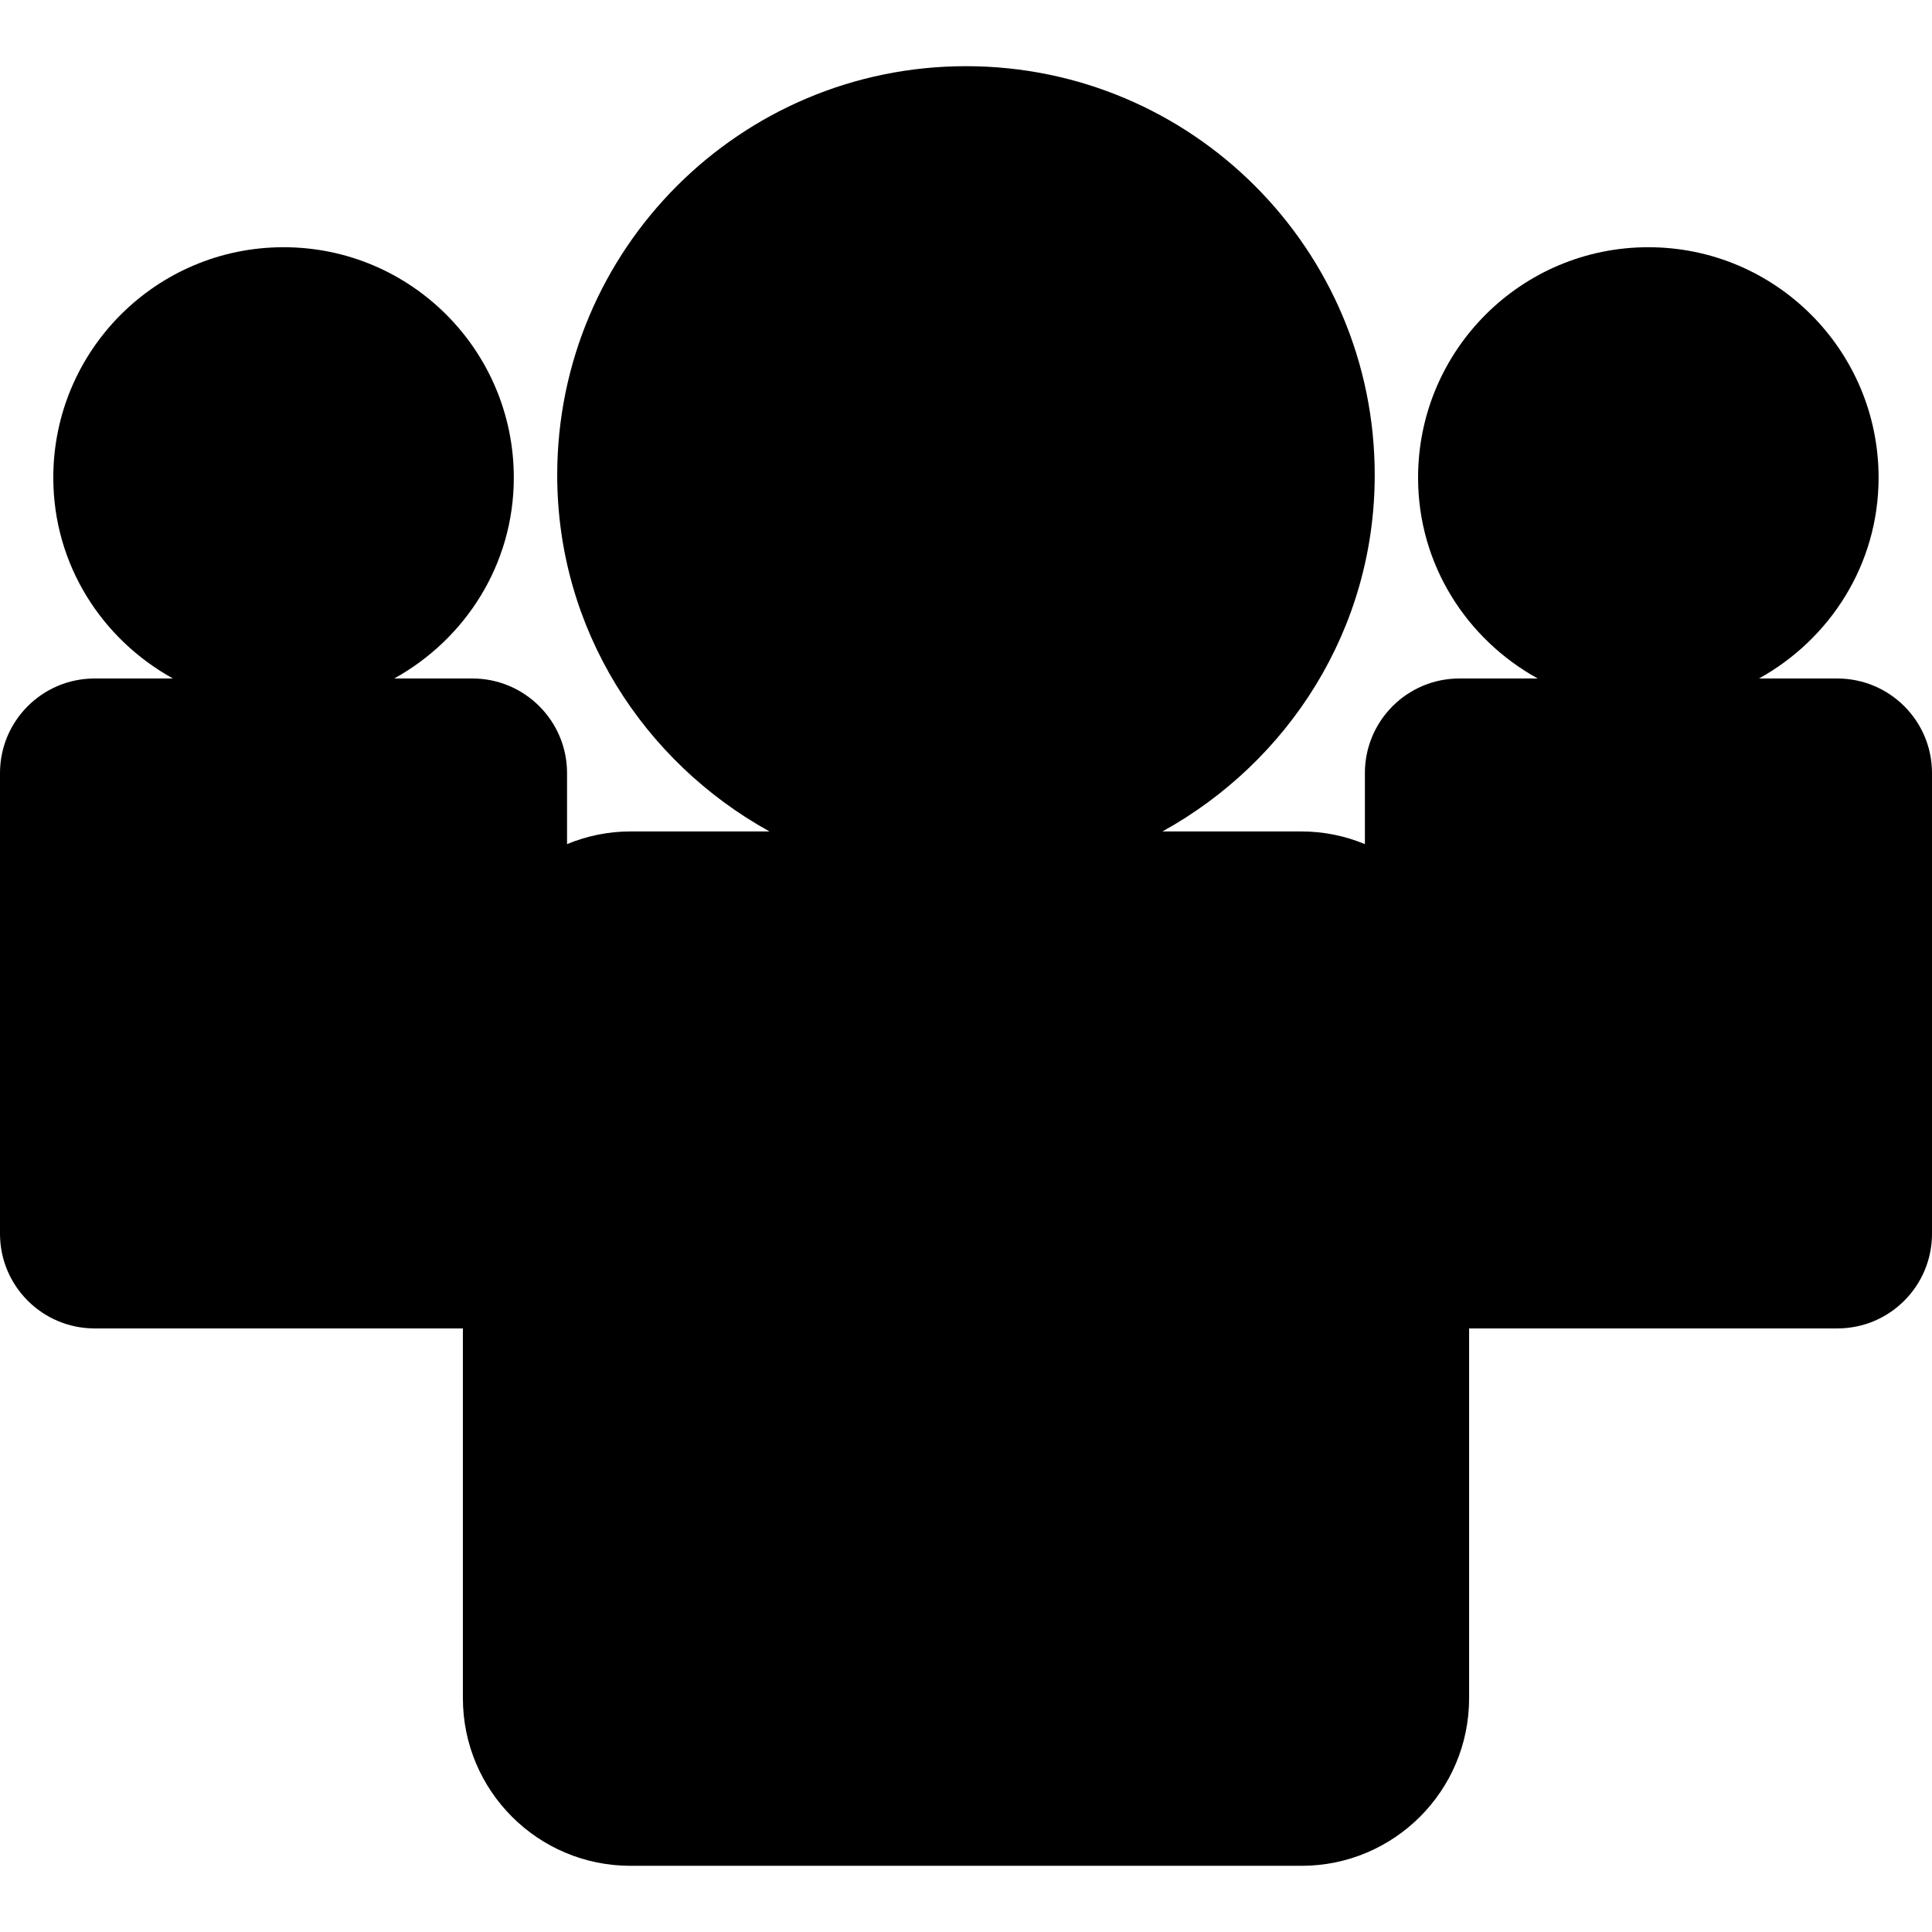
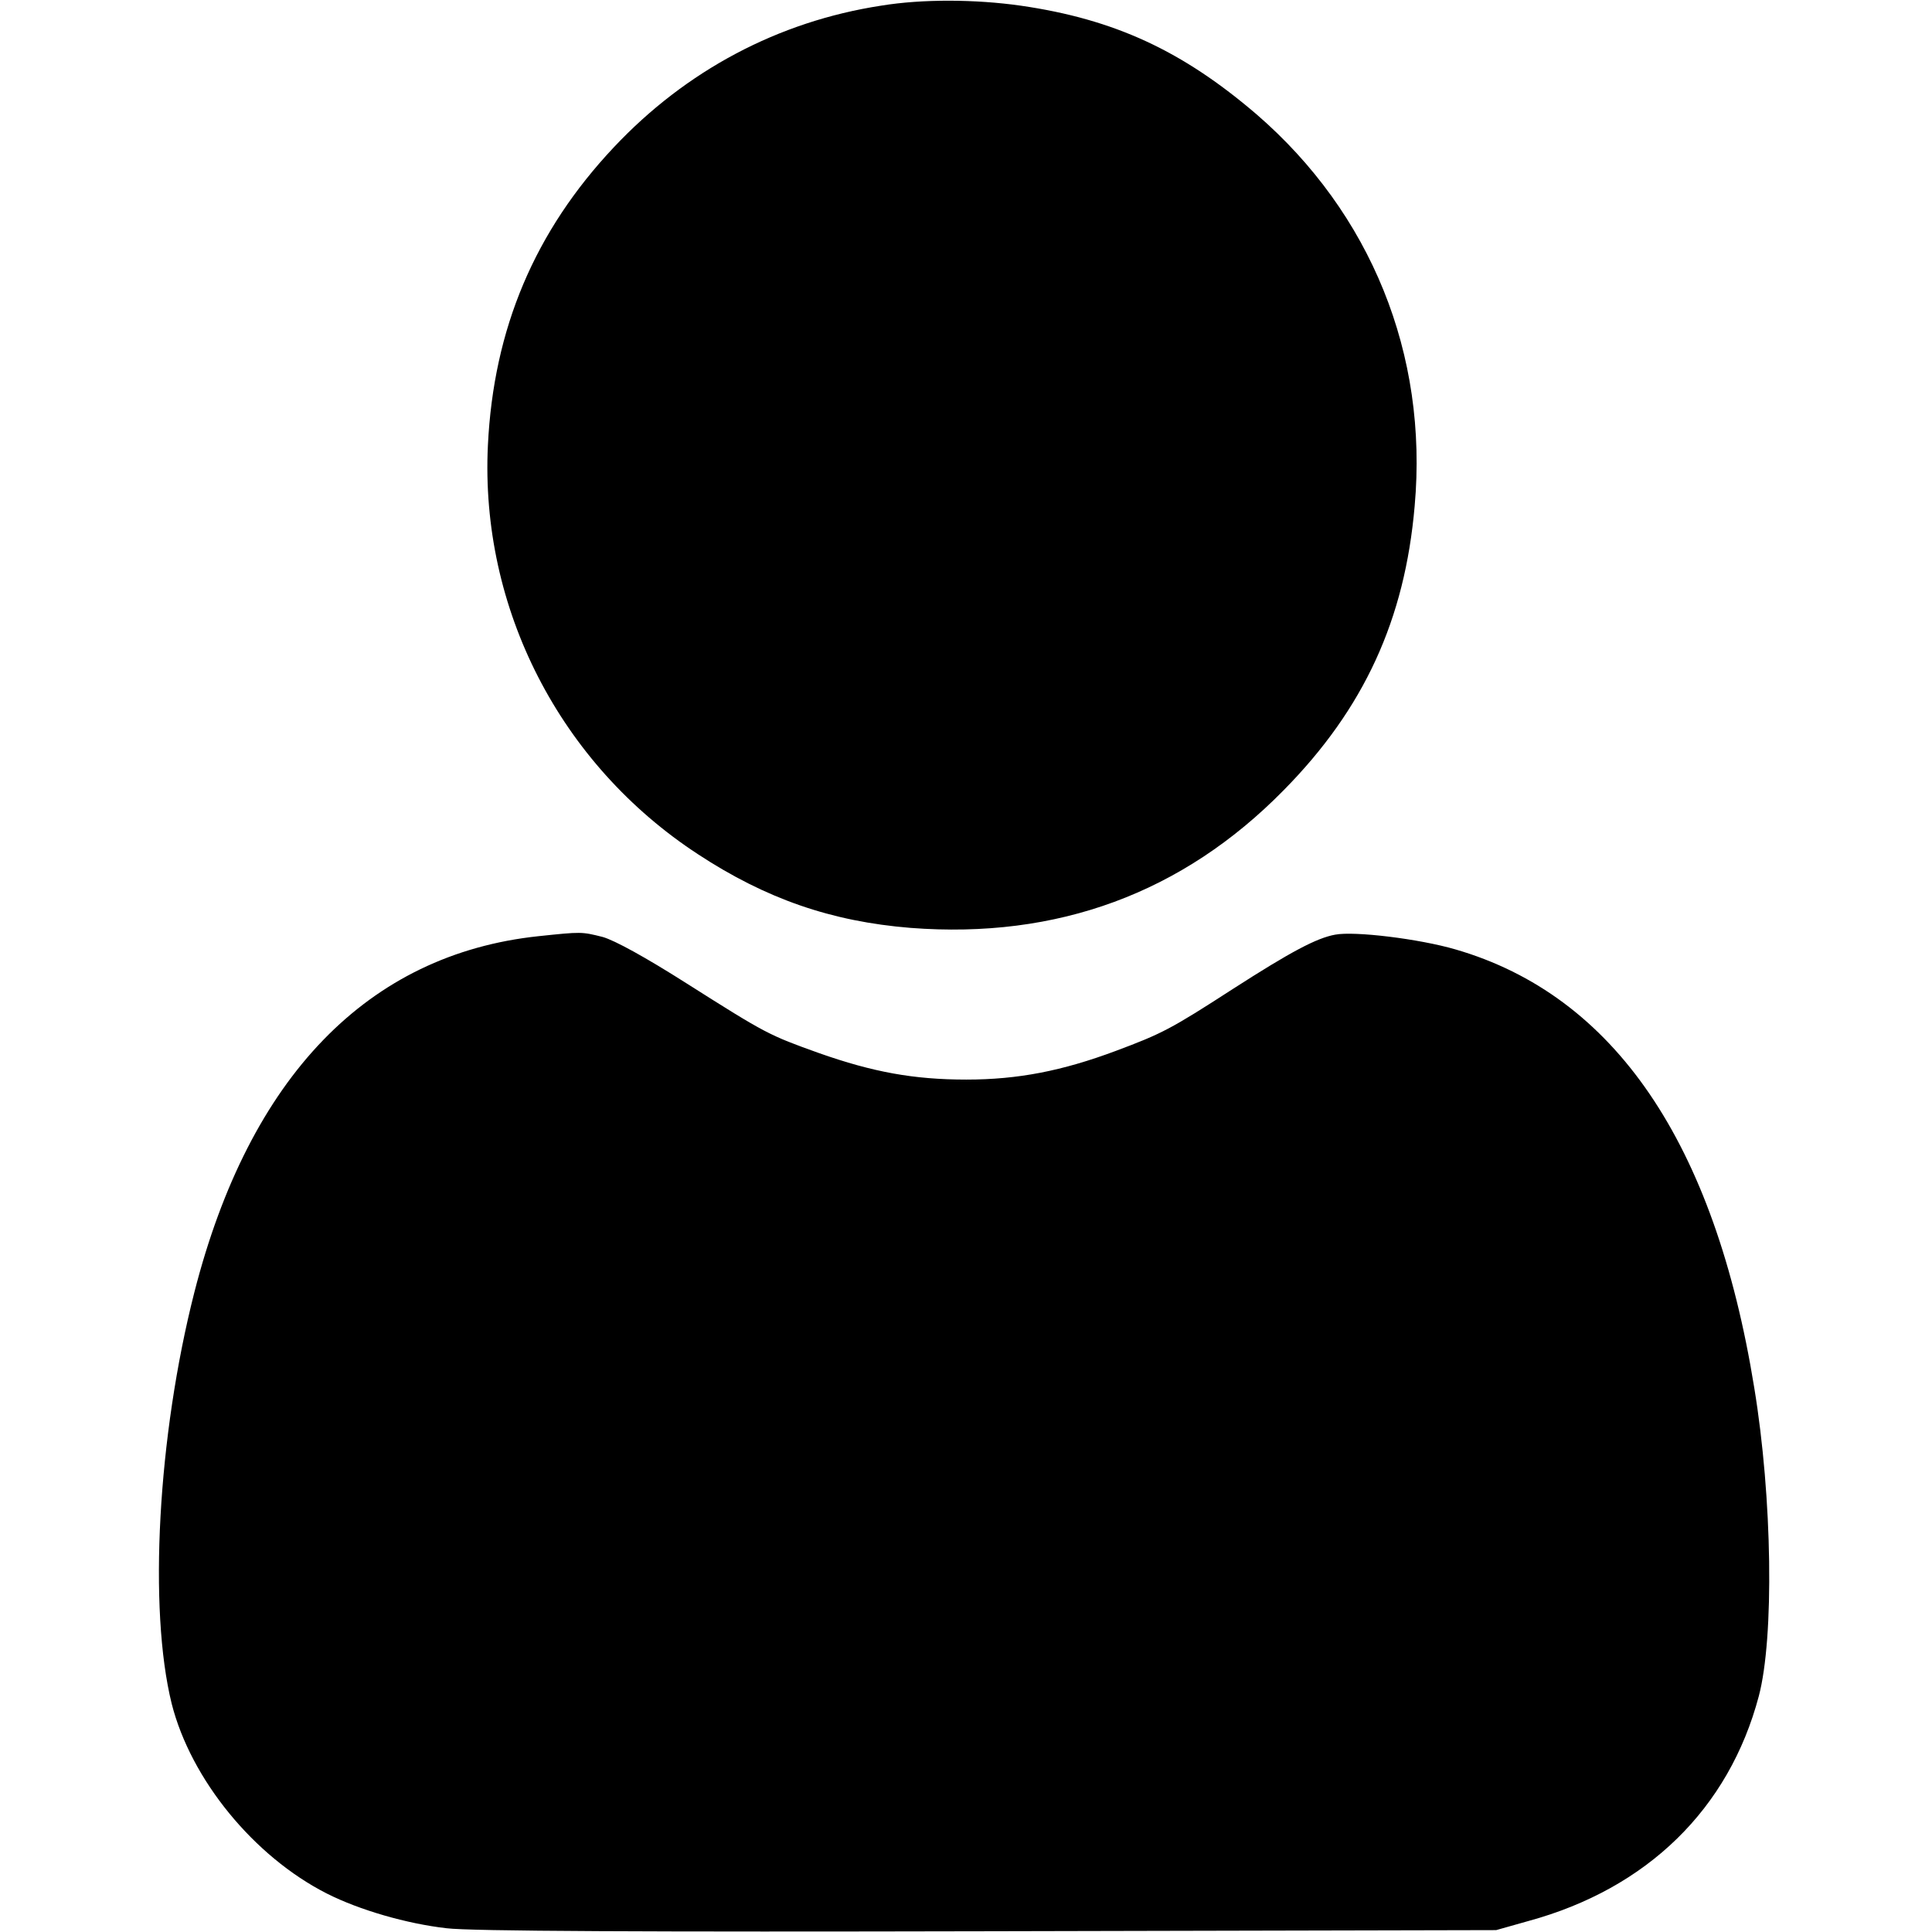
- <svg xmlns="http://www.w3.org/2000/svg" fill="#000000" version="1.1" id="Capa_1" width="800px" height="800px" viewBox="0 0 33.424 33.424" xml:space="preserve">
-   <g>
-     <path d="M33.424,13.374v7.97c0,0.904-0.732,1.638-1.637,1.638h-6.371v6.396c0,1.604-1.299,2.901-2.9,2.901H10.908   c-1.603,0-2.9-1.299-2.9-2.901v-6.396H1.637C0.735,22.982,0,22.25,0,21.344v-7.97c0-0.902,0.732-1.636,1.637-1.636h1.355   c-1.229-0.679-2.07-1.971-2.07-3.474c0-2.202,1.783-3.987,3.984-3.987c2.201,0,3.983,1.785,3.983,3.987   c0,1.503-0.842,2.795-2.069,3.474h1.354c0.901,0,1.636,0.733,1.636,1.636v1.229c0.34-0.14,0.709-0.219,1.098-0.219h2.404   c-2.18-1.205-3.672-3.499-3.672-6.166c0-3.906,3.166-7.073,7.072-7.073c3.905,0,7.071,3.167,7.071,7.073   c0,2.667-1.492,4.961-3.672,6.166h2.401c0.392,0,0.761,0.079,1.101,0.219v-1.229c0-0.902,0.731-1.636,1.635-1.636h1.355   c-1.229-0.679-2.07-1.971-2.07-3.474c0-2.202,1.783-3.987,3.984-3.987c2.2,0,3.983,1.785,3.983,3.987   c0,1.503-0.843,2.795-2.069,3.474h1.354C32.691,11.738,33.424,12.471,33.424,13.374z" />
+ <svg xmlns="http://www.w3.org/2000/svg" version="1.0" width="512pt" height="512pt" viewBox="0 0 512 512" preserveAspectRatio="xMidYMid meet">
+   <g transform="translate(0,512) scale(0.1,-0.1)" fill="#000000" stroke="none">
+     <path d="M2335 5105 c-273 -42 -517 -172 -708 -375 -210 -223 -319 -481 -334 -790 -21 -432 191 -845 557 -1084 180 -118 353 -178 563 -195 389 -30 721 92 989 365 213 216 321 452 347 753 36 402 -116 776 -419 1038 -196 168 -376 252 -625 288 -120 17 -260 18 -370 0z" />
+     <path d="M1427 2639 c-452 -48 -766 -372 -912 -944 -97 -381 -122 -839 -60 -1090 51 -201 218 -405 411 -503 87 -44 212 -80 317 -92 62 -8 534 -10 1437 -8 l1345 3 85 24 c316 86 532 298 611 596 41 155 36 525 -12 817 -105 650 -371 1040 -792 1162 -96 28 -268 49 -319 39 -49 -9 -117 -45 -271 -144 -164 -106 -187 -118 -310 -164 -142 -53 -259 -76 -396 -76 -140 0 -248 20 -390 70 -134 48 -140 51 -350 184 -110 70 -192 115 -224 124 -56 14 -56 14 -170 2z" />
  </g>
</svg>
